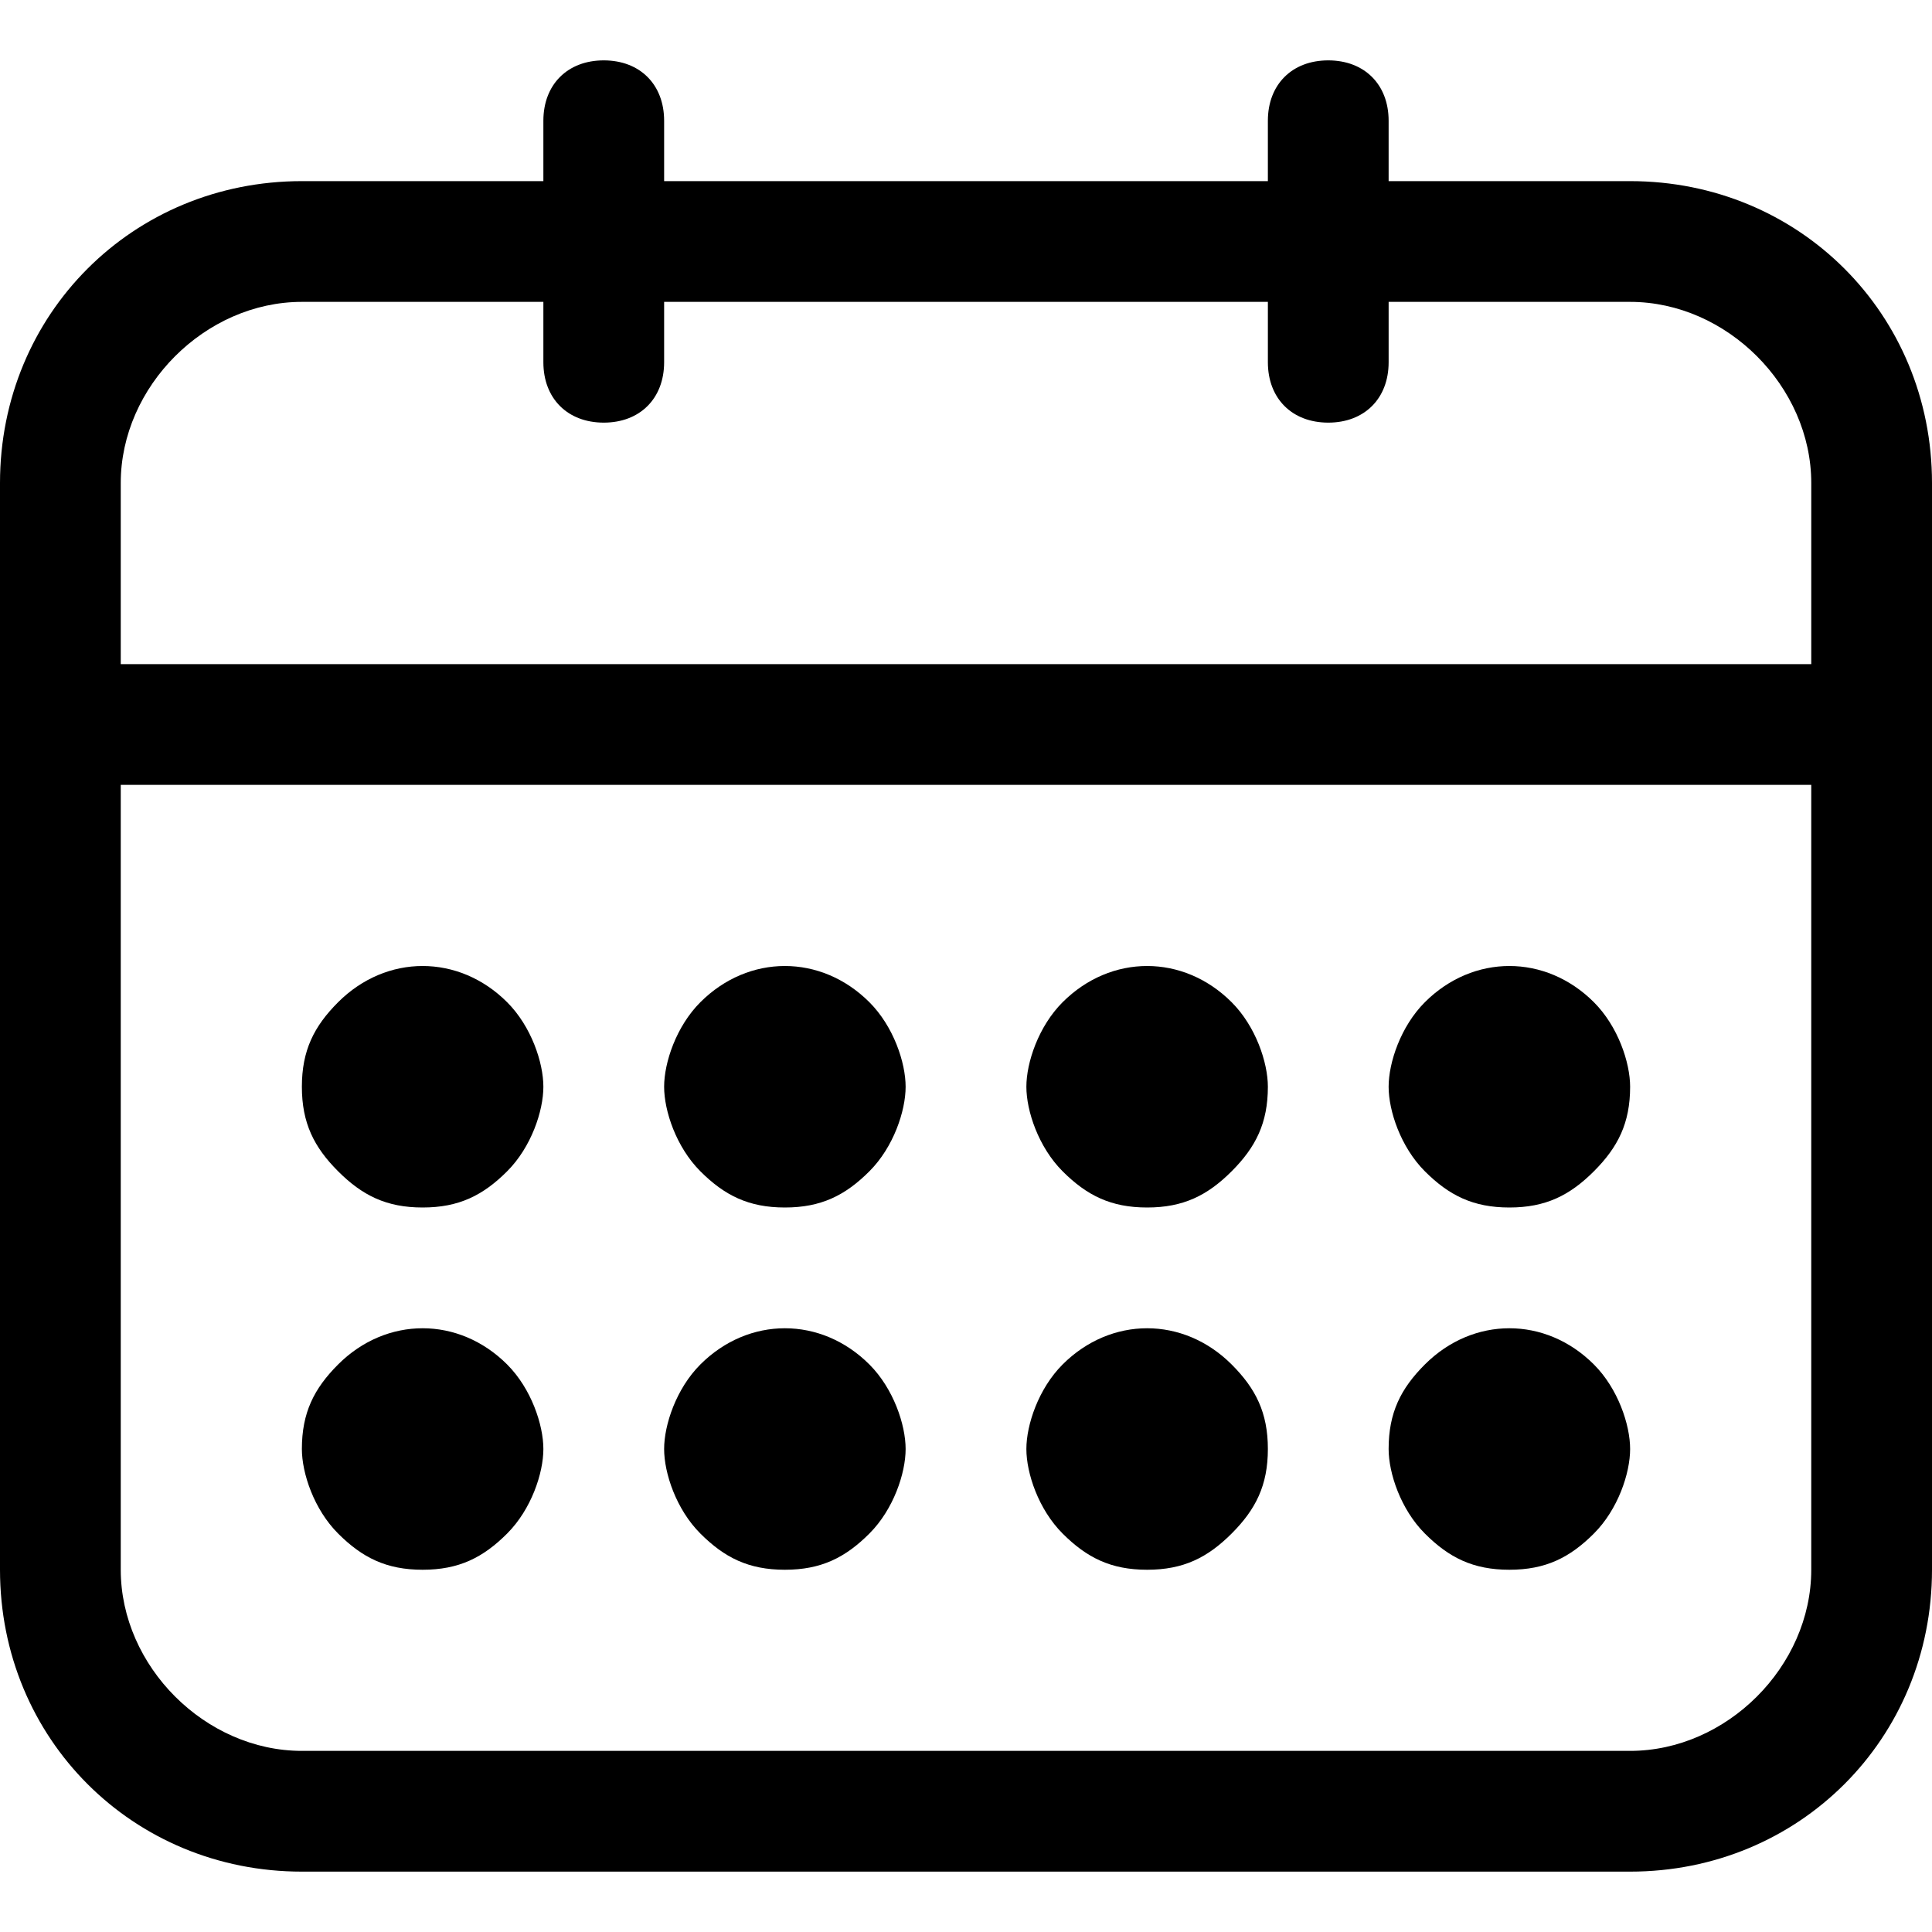
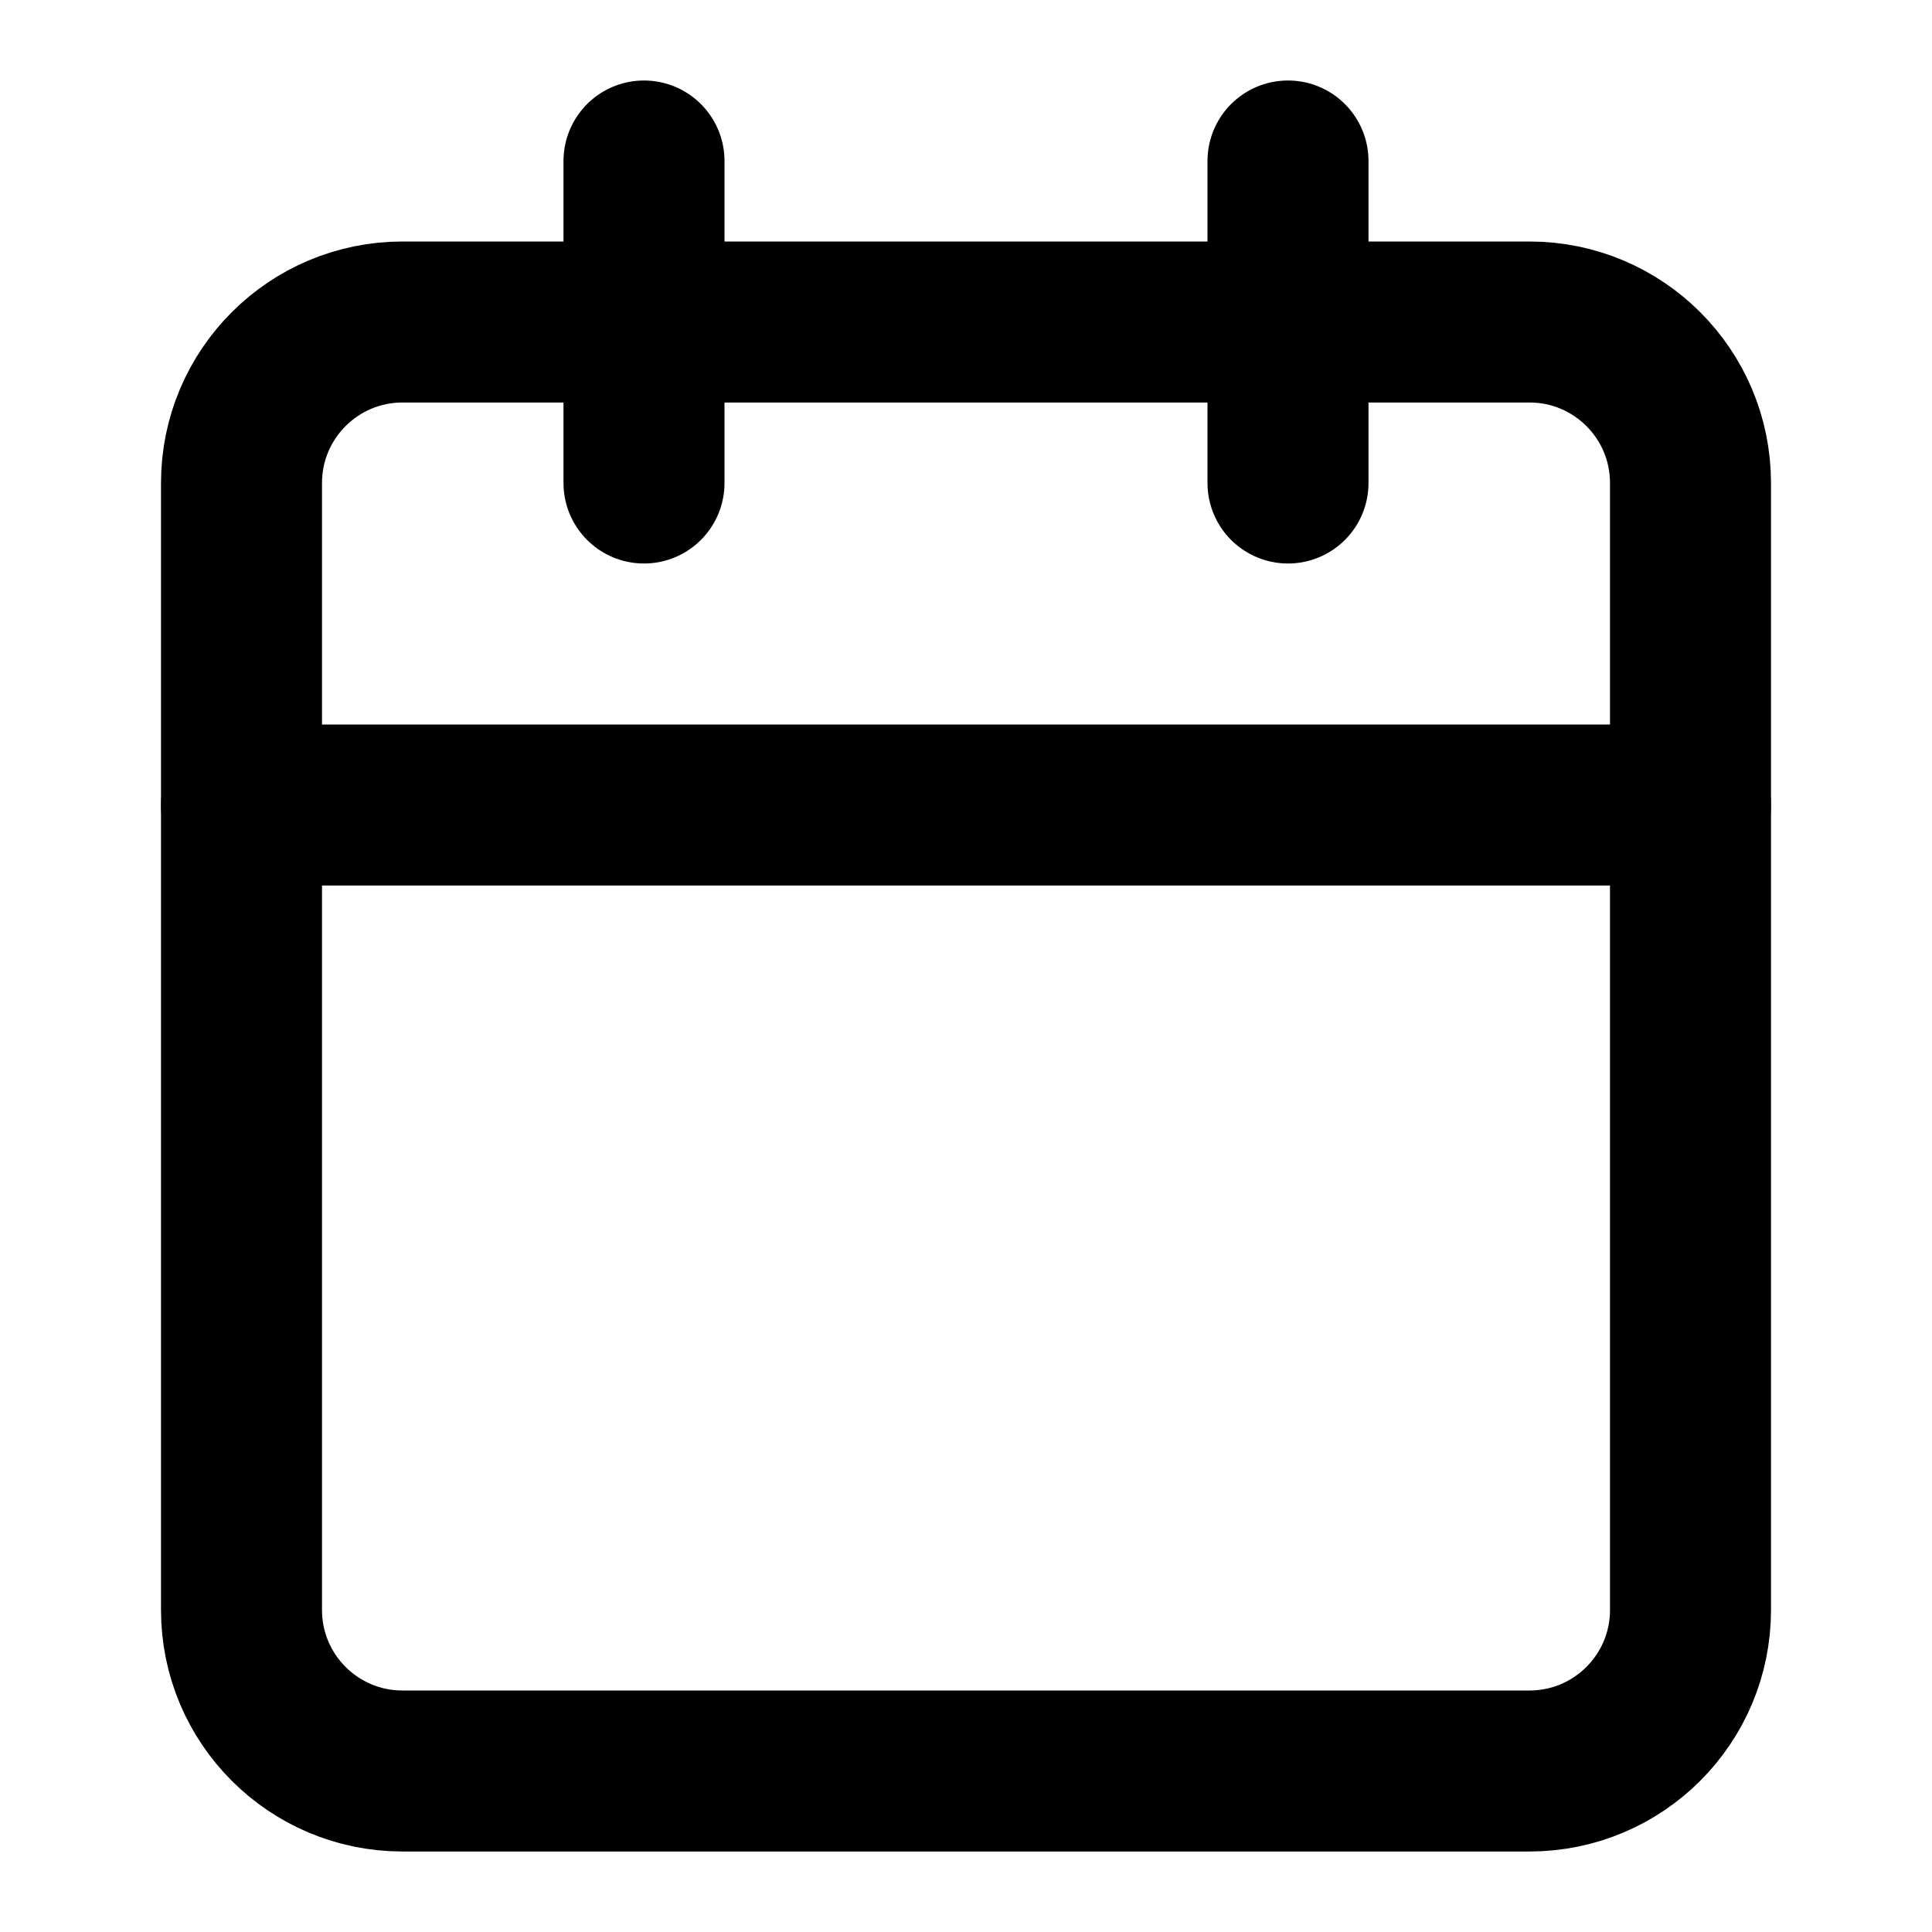
- <svg xmlns="http://www.w3.org/2000/svg" version="1.1" viewBox="0 0 278.419 278.419" enable-background="new 0 0 278.419 278.419">
-   <g>
-     <g>
-       <path d="m234.916,26.102h-34.802v-8.701c0-5.22-3.48-8.701-8.701-8.701s-8.701,3.48-8.701,8.701v8.701h-87.005v-8.701c0-5.22-3.48-8.701-8.701-8.701-5.22,0-8.701,3.48-8.701,8.701v8.701h-34.802c-24.362,0-43.503,19.141-43.503,43.503v156.611c0,24.362 19.141,43.503 43.503,43.503h191.413c24.362,0 43.503-19.141 43.503-43.503v-156.611c0-24.362-19.141-43.503-43.503-43.503zm-217.515,43.503c-1.06581e-14-13.921 12.181-26.102 26.102-26.102h34.802v8.701c0,5.22 3.48,8.701 8.701,8.701 5.22,0 8.701-3.48 8.701-8.701v-8.701h87.006v8.701c0,5.22 3.48,8.701 8.701,8.701s8.701-3.48 8.701-8.701v-8.701h34.802c13.921,0 26.102,12.181 26.102,26.102v26.102h-243.618v-26.102zm243.617,156.611c0,13.921-12.181,26.102-26.102,26.102h-191.413c-13.921,0-26.102-12.181-26.102-26.102v-113.108h243.617v113.108z" />
-       <path d="m60.904,226.216c5.22,0 8.701-1.74 12.181-5.22 3.48-3.48 5.22-8.701 5.22-12.181s-1.74-8.701-5.22-12.181c-6.96-6.96-17.401-6.96-24.362,0-3.48,3.48-5.22,6.96-5.22,12.181 0,3.48 1.74,8.701 5.22,12.181s6.961,5.22 12.181,5.22z" />
-       <path d="m60.904,174.012c5.22,0 8.701-1.74 12.181-5.22s5.22-8.701 5.22-12.181-1.74-8.701-5.22-12.181c-6.96-6.96-17.401-6.96-24.362,0-3.48,3.48-5.22,6.96-5.22,12.181 0,5.221 1.74,8.701 5.22,12.181s6.961,5.22 12.181,5.22z" />
-       <path d="m113.108,226.216c5.22,0 8.701-1.74 12.181-5.22 3.48-3.48 5.22-8.701 5.22-12.181s-1.74-8.701-5.22-12.181c-6.96-6.96-17.401-6.96-24.362,0-3.48,3.48-5.22,8.701-5.22,12.181s1.74,8.701 5.22,12.181c3.48,3.48 6.961,5.22 12.181,5.22z" />
-       <path d="m113.108,174.012c5.22,0 8.701-1.74 12.181-5.22 3.48-3.48 5.22-8.701 5.22-12.181s-1.74-8.701-5.22-12.181c-6.96-6.96-17.401-6.96-24.362,0-3.48,3.48-5.22,8.701-5.22,12.181s1.74,8.701 5.22,12.181c3.48,3.48 6.961,5.22 12.181,5.22z" />
-       <path d="m165.311,226.216c5.22,0 8.701-1.74 12.181-5.22 3.48-3.48 5.22-6.96 5.22-12.181 0-5.221-1.74-8.701-5.22-12.181-6.96-6.96-17.401-6.96-24.362,0-3.48,3.48-5.22,8.701-5.22,12.181s1.74,8.701 5.22,12.181 6.961,5.22 12.181,5.22z" />
-       <path d="m165.311,174.012c5.22,0 8.701-1.74 12.181-5.22s5.22-6.96 5.22-12.181c0-3.48-1.74-8.701-5.22-12.181-6.96-6.96-17.401-6.96-24.362,0-3.48,3.48-5.22,8.701-5.22,12.181s1.74,8.701 5.22,12.181 6.961,5.22 12.181,5.22z" />
-       <path d="m217.515,226.216c5.22,0 8.701-1.74 12.181-5.22 3.48-3.48 5.22-8.701 5.22-12.181s-1.74-8.701-5.22-12.181c-6.96-6.96-17.401-6.96-24.362,0-3.48,3.48-5.22,6.96-5.22,12.181 0,3.48 1.74,8.701 5.22,12.181 3.48,3.48 6.961,5.22 12.181,5.22z" />
-       <path d="m217.515,174.012c5.22,0 8.701-1.74 12.181-5.22s5.22-6.96 5.22-12.181c0-3.48-1.74-8.701-5.22-12.181-6.96-6.96-17.401-6.96-24.362,0-3.48,3.48-5.22,8.701-5.22,12.181s1.74,8.701 5.22,12.181c3.48,3.48 6.961,5.22 12.181,5.22z" />
-     </g>
-   </g>
+ <svg xmlns="http://www.w3.org/2000/svg" width="24" height="24" viewBox="0 0 24 24" fill="none" stroke="currentColor" stroke-width="2" stroke-linecap="round" stroke-linejoin="round">
+   <rect x="3" y="4" width="18" height="18" rx="2" ry="2" />
+   <line x1="16" y1="2" x2="16" y2="6" />
+   <line x1="8" y1="2" x2="8" y2="6" />
+   <line x1="3" y1="10" x2="21" y2="10" />
</svg>
